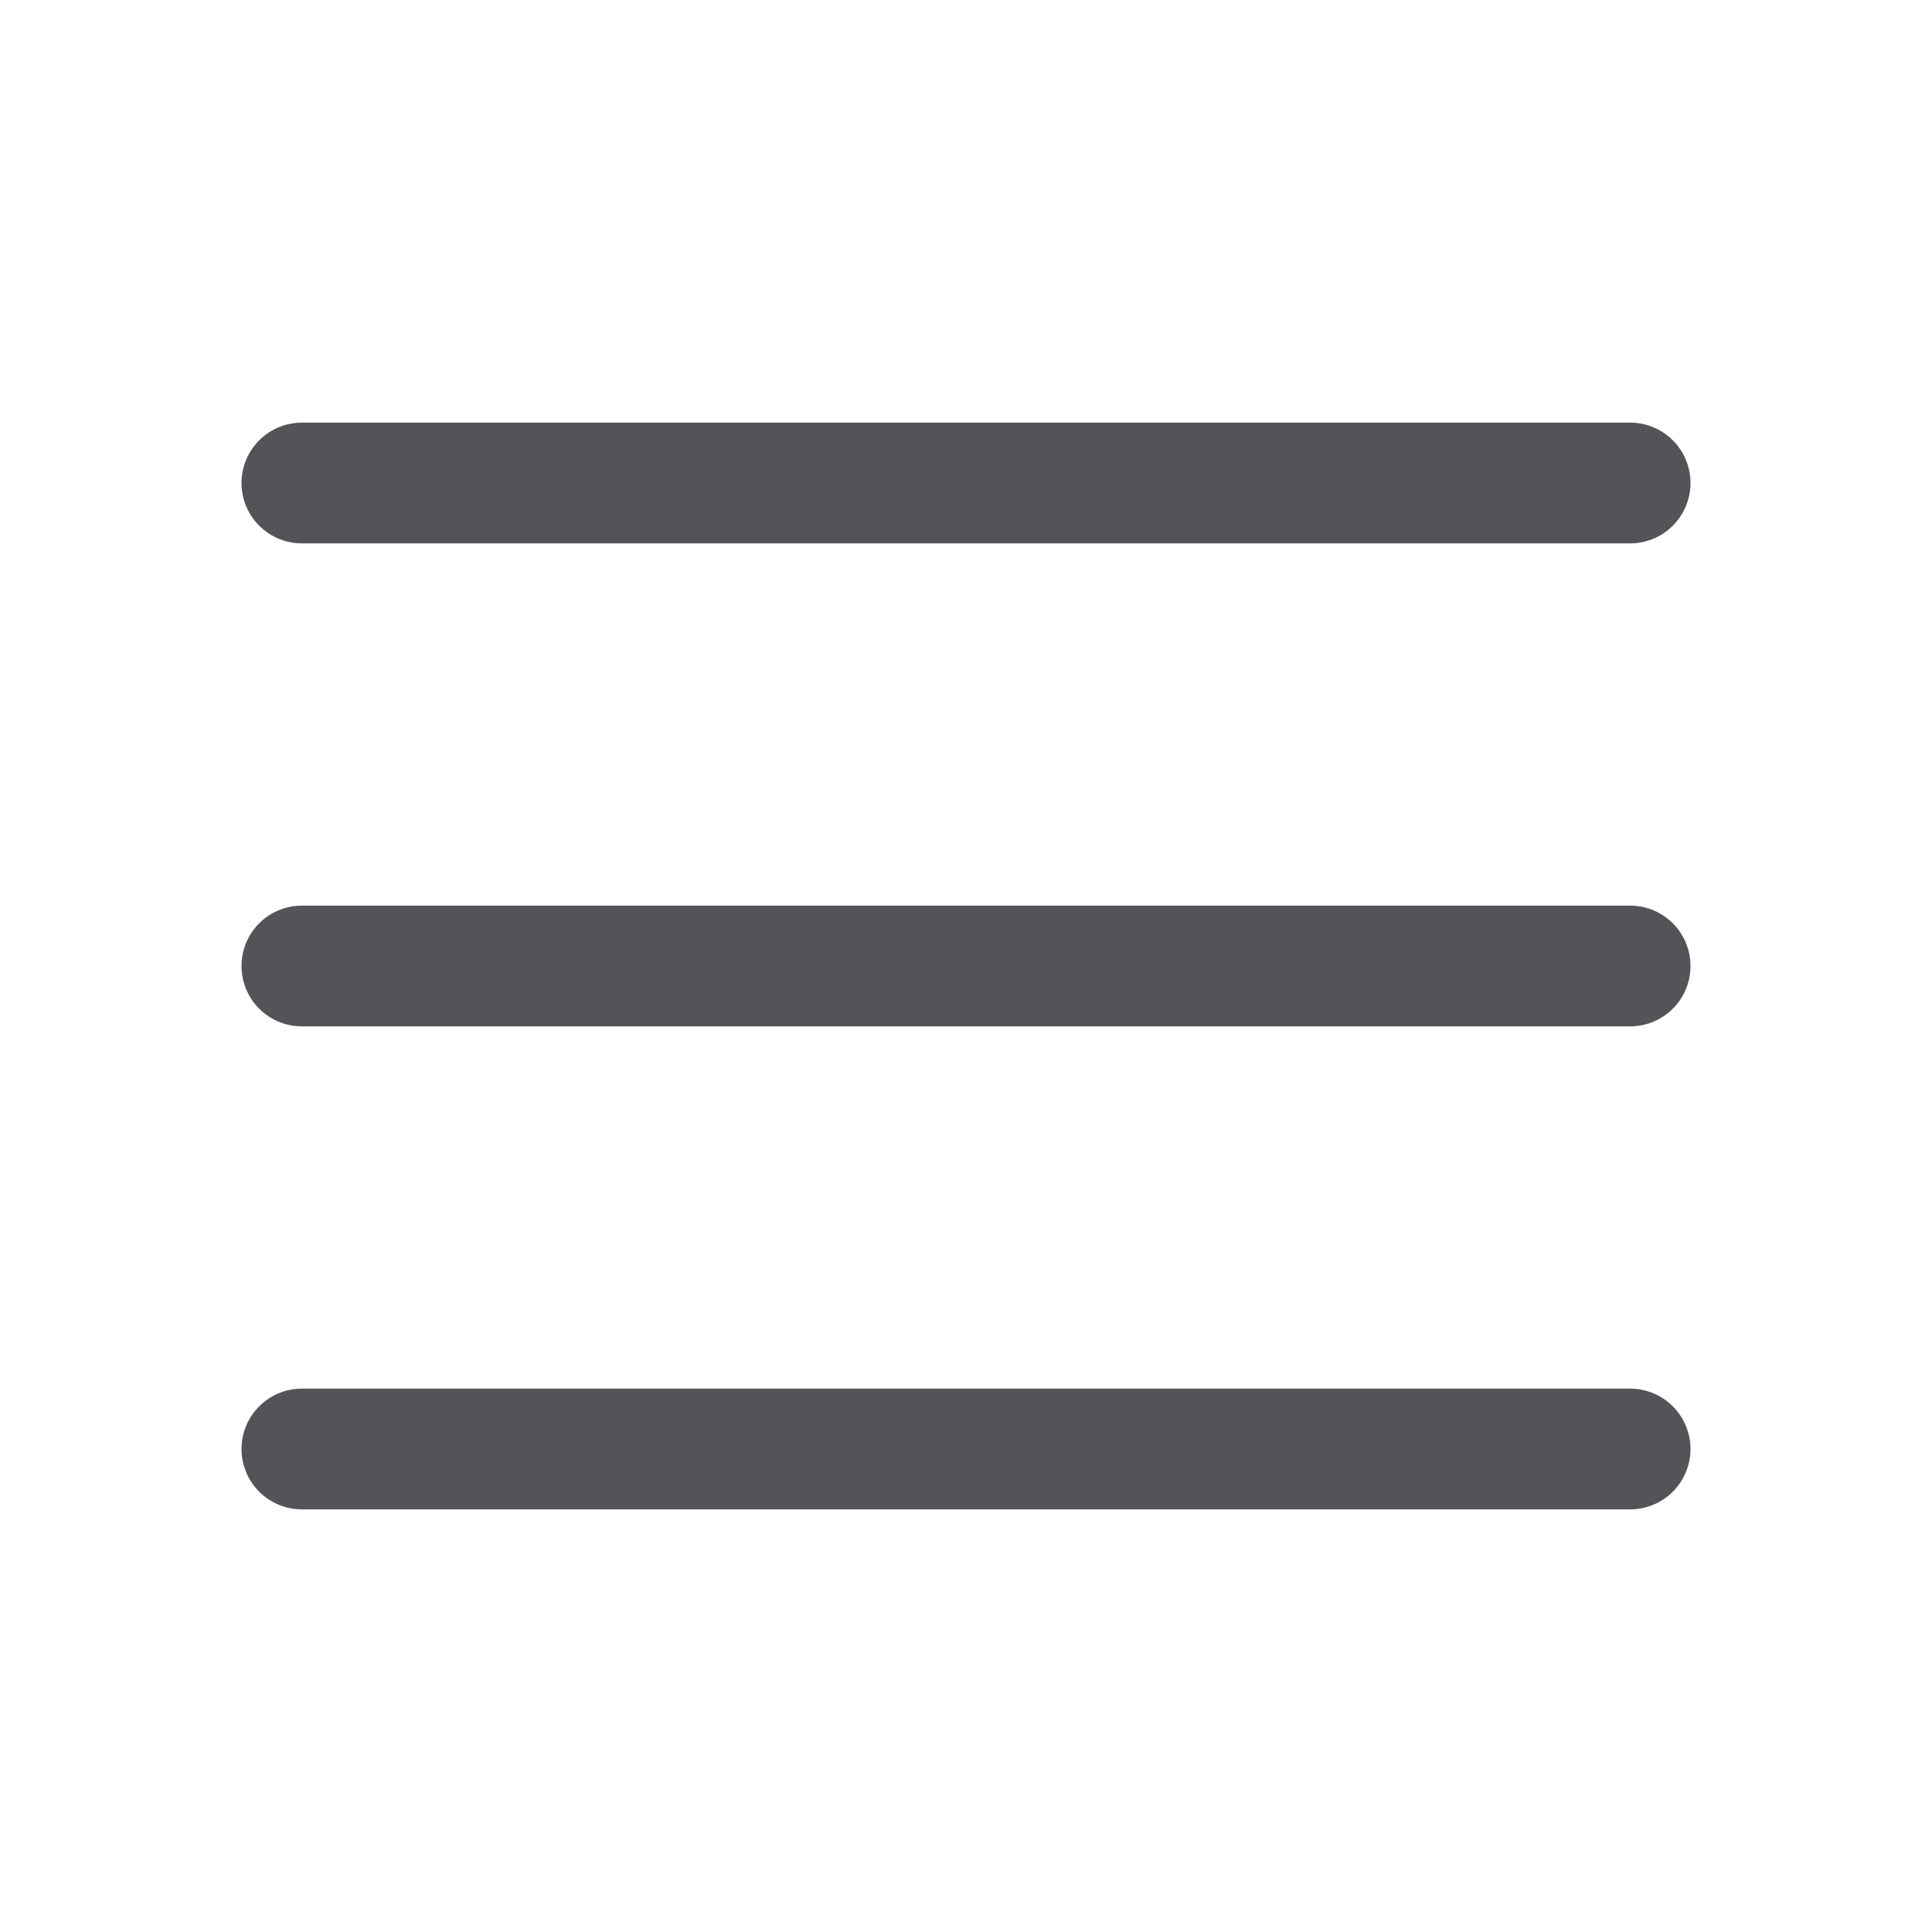
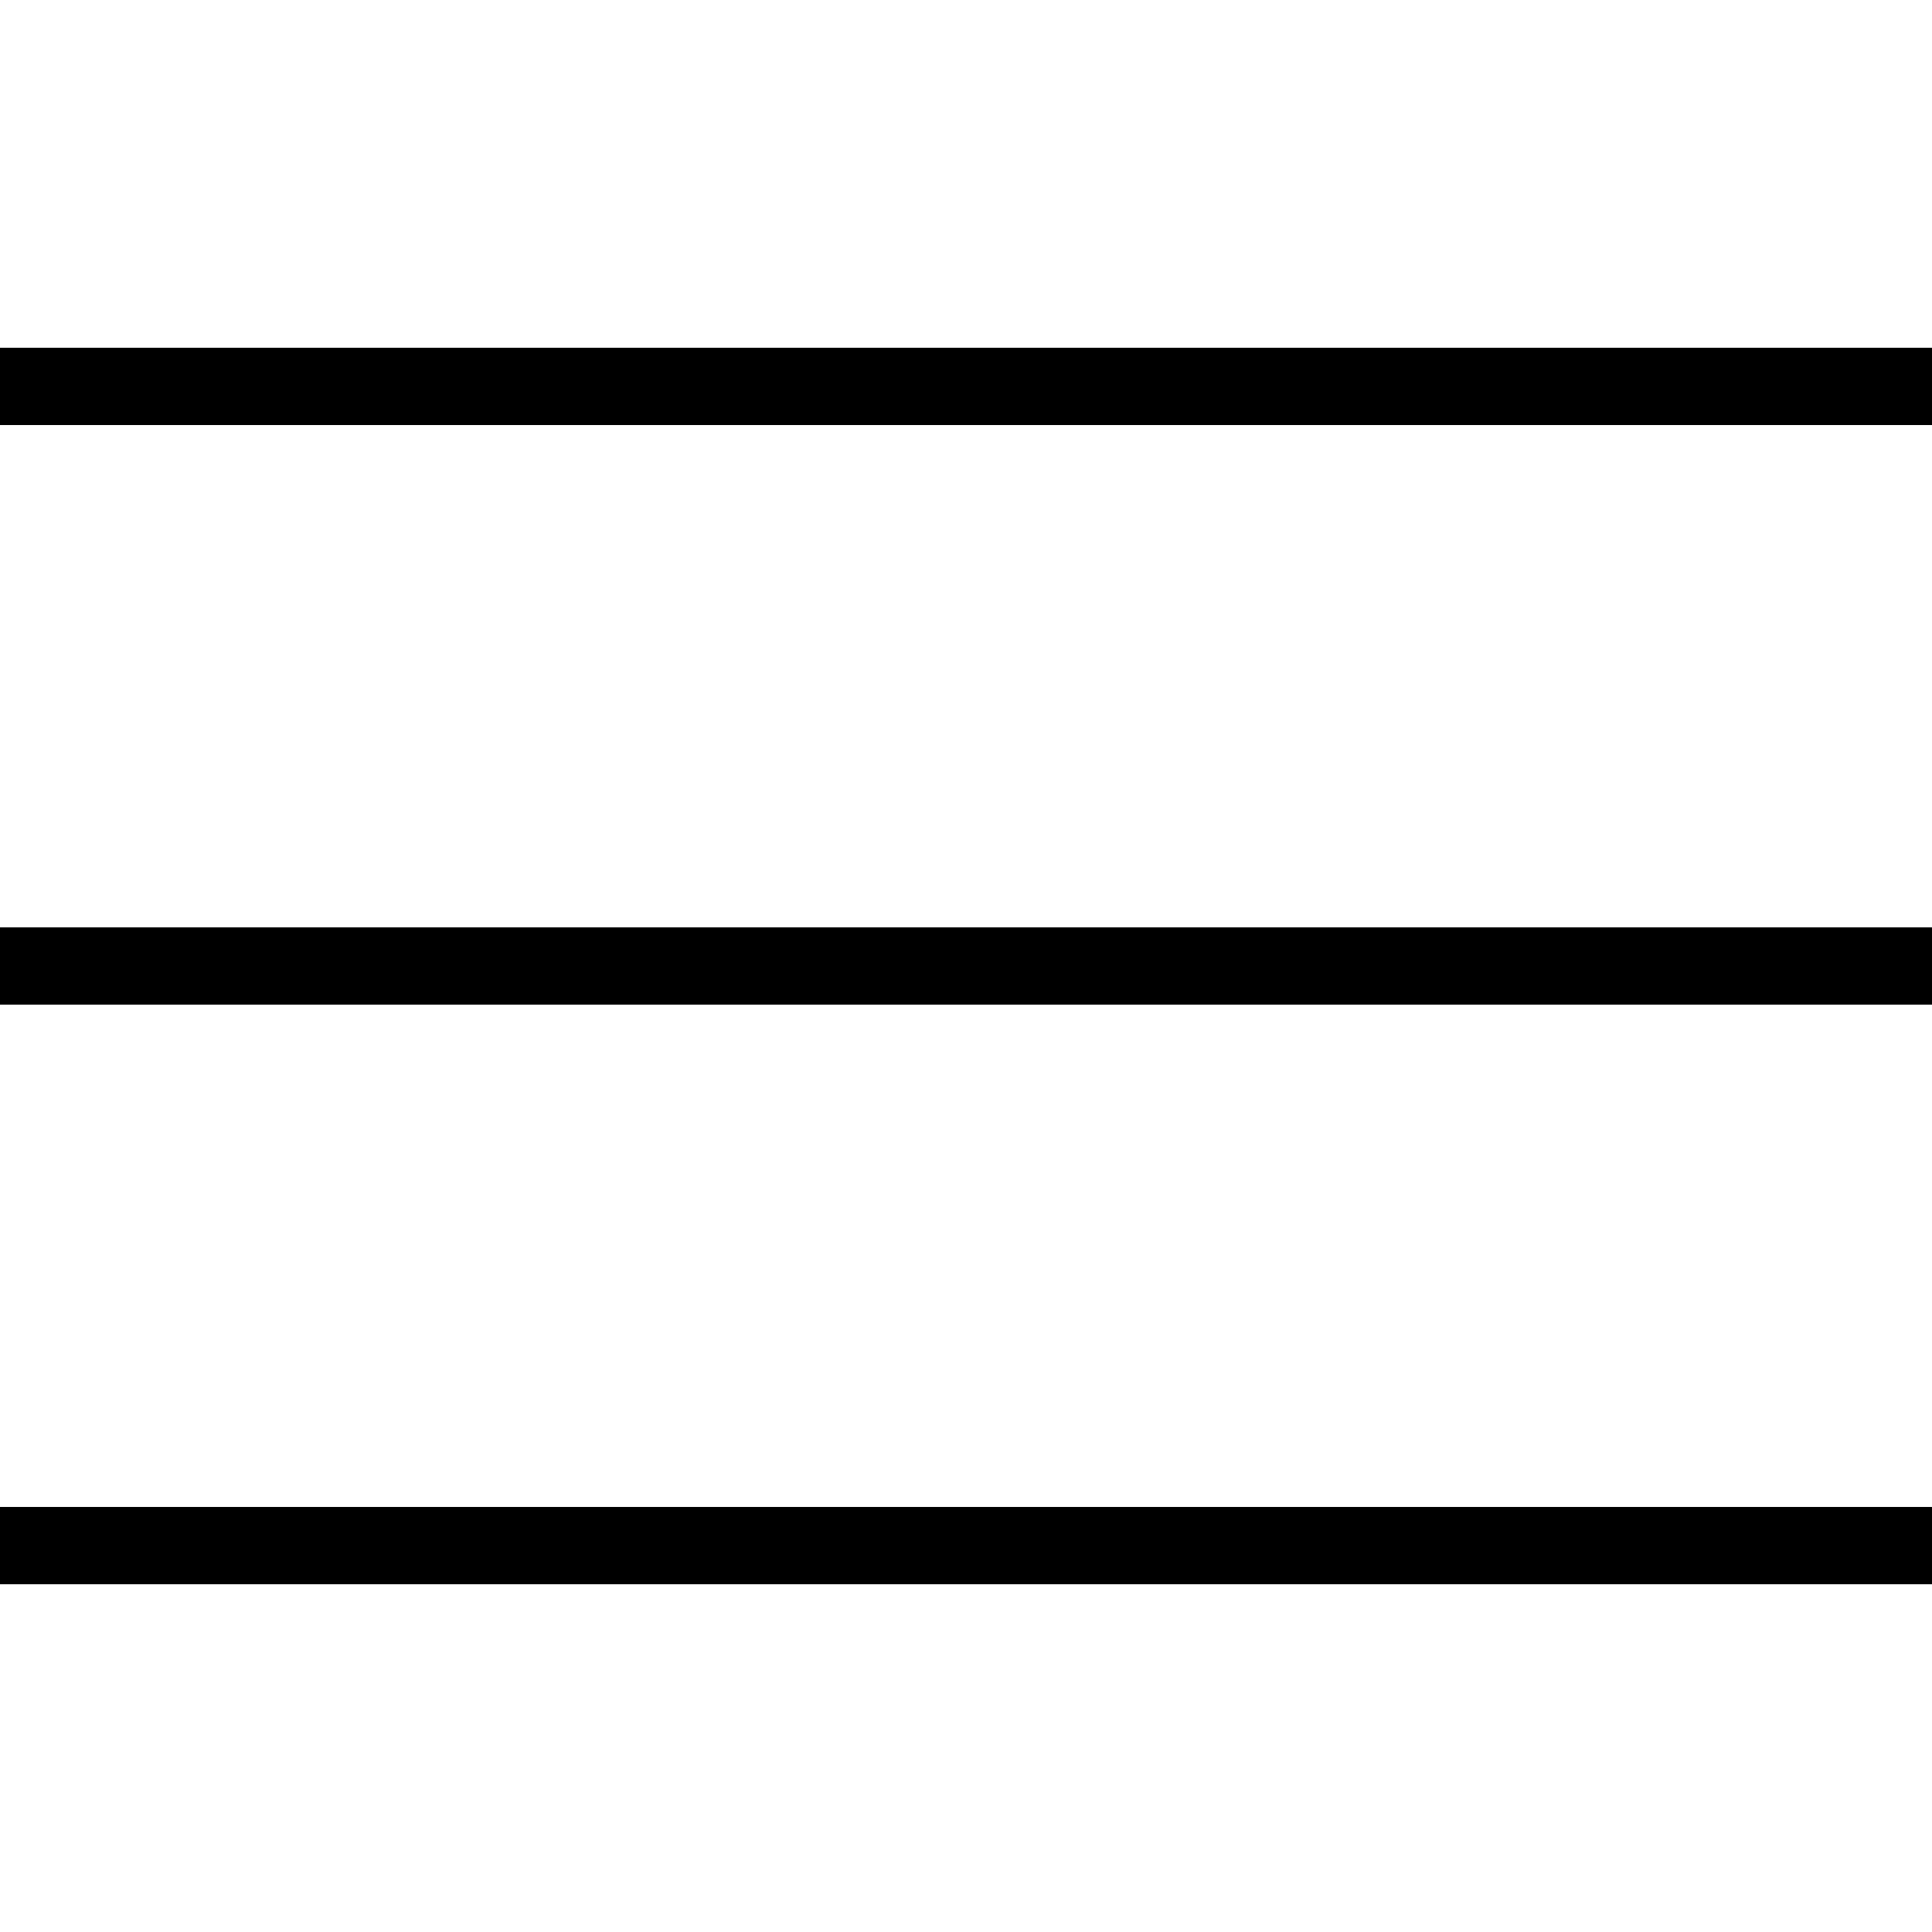
- <svg xmlns="http://www.w3.org/2000/svg" width="800px" height="800px" viewBox="0 0 32 32" fill="none">
-   <path stroke="#535358" stroke-linecap="round" stroke-linejoin="round" stroke-width="2" d="M5 8h22M5 16h22M5 24h22" />
+ <svg xmlns="http://www.w3.org/2000/svg" viewBox="0 0 50 50" width="50px" height="50px">
+   <path d="M 0 9 L 0 11 L 50 11 L 50 9 Z M 0 24 L 0 26 L 50 26 L 50 24 Z M 0 39 L 0 41 L 50 41 L 50 39 Z" />
</svg>
